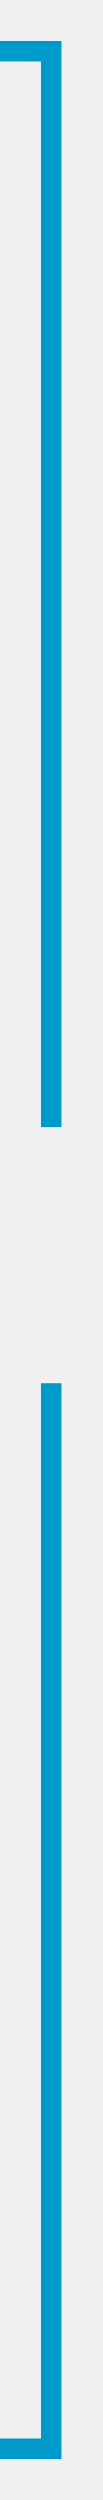
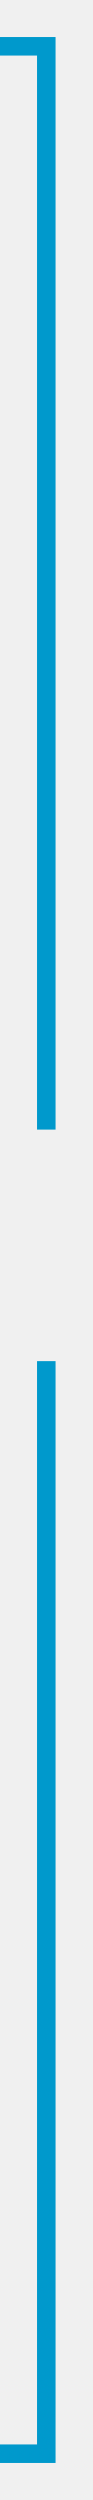
- <svg xmlns="http://www.w3.org/2000/svg" version="1.1" width="10px" height="244px" preserveAspectRatio="xMidYMin meet" viewBox="2036 326  8 244">
+ <svg xmlns="http://www.w3.org/2000/svg" version="1.1" width="10px" height="270px" preserveAspectRatio="xMidYMin meet" viewBox="2036 677  8 270">
  <defs>
-     <mask fill="white" id="clip447">
-       <path d="M 2023.5 436  L 2056.5 436  L 2056.5 461  L 2023.5 461  Z M 2017 328  L 2056.5 328  L 2056.5 575  L 2017 575  Z " fill-rule="evenodd" />
+     <mask fill="white" id="clip32">
+       <path d="M 2023.5 799  L 2056.5 799  L 2056.5 824  L 2023.5 824  Z M 2017 679  L 2056.5 679  L 2056.5 952  L 2017 952  Z " fill-rule="evenodd" />
    </mask>
  </defs>
-   <path d="M 2027 331  L 2040 331  L 2040 565  L 2033 565  " stroke-width="2" stroke="#0099cc" fill="none" mask="url(#clip447)" />
-   <path d="M 2034 557.4  L 2027 565  L 2034 572.6  L 2034 557.4  Z " fill-rule="nonzero" fill="#0099cc" stroke="none" mask="url(#clip447)" />
+   <path d="M 2027 682  L 2040 682  L 2040 942  L 2033 942  " stroke-width="2" stroke="#0099cc" fill="none" mask="url(#clip32)" />
+   <path d="M 2034 934.4  L 2027 942  L 2034 949.6  L 2034 934.4  Z " fill-rule="nonzero" fill="#0099cc" stroke="none" mask="url(#clip32)" />
</svg>
